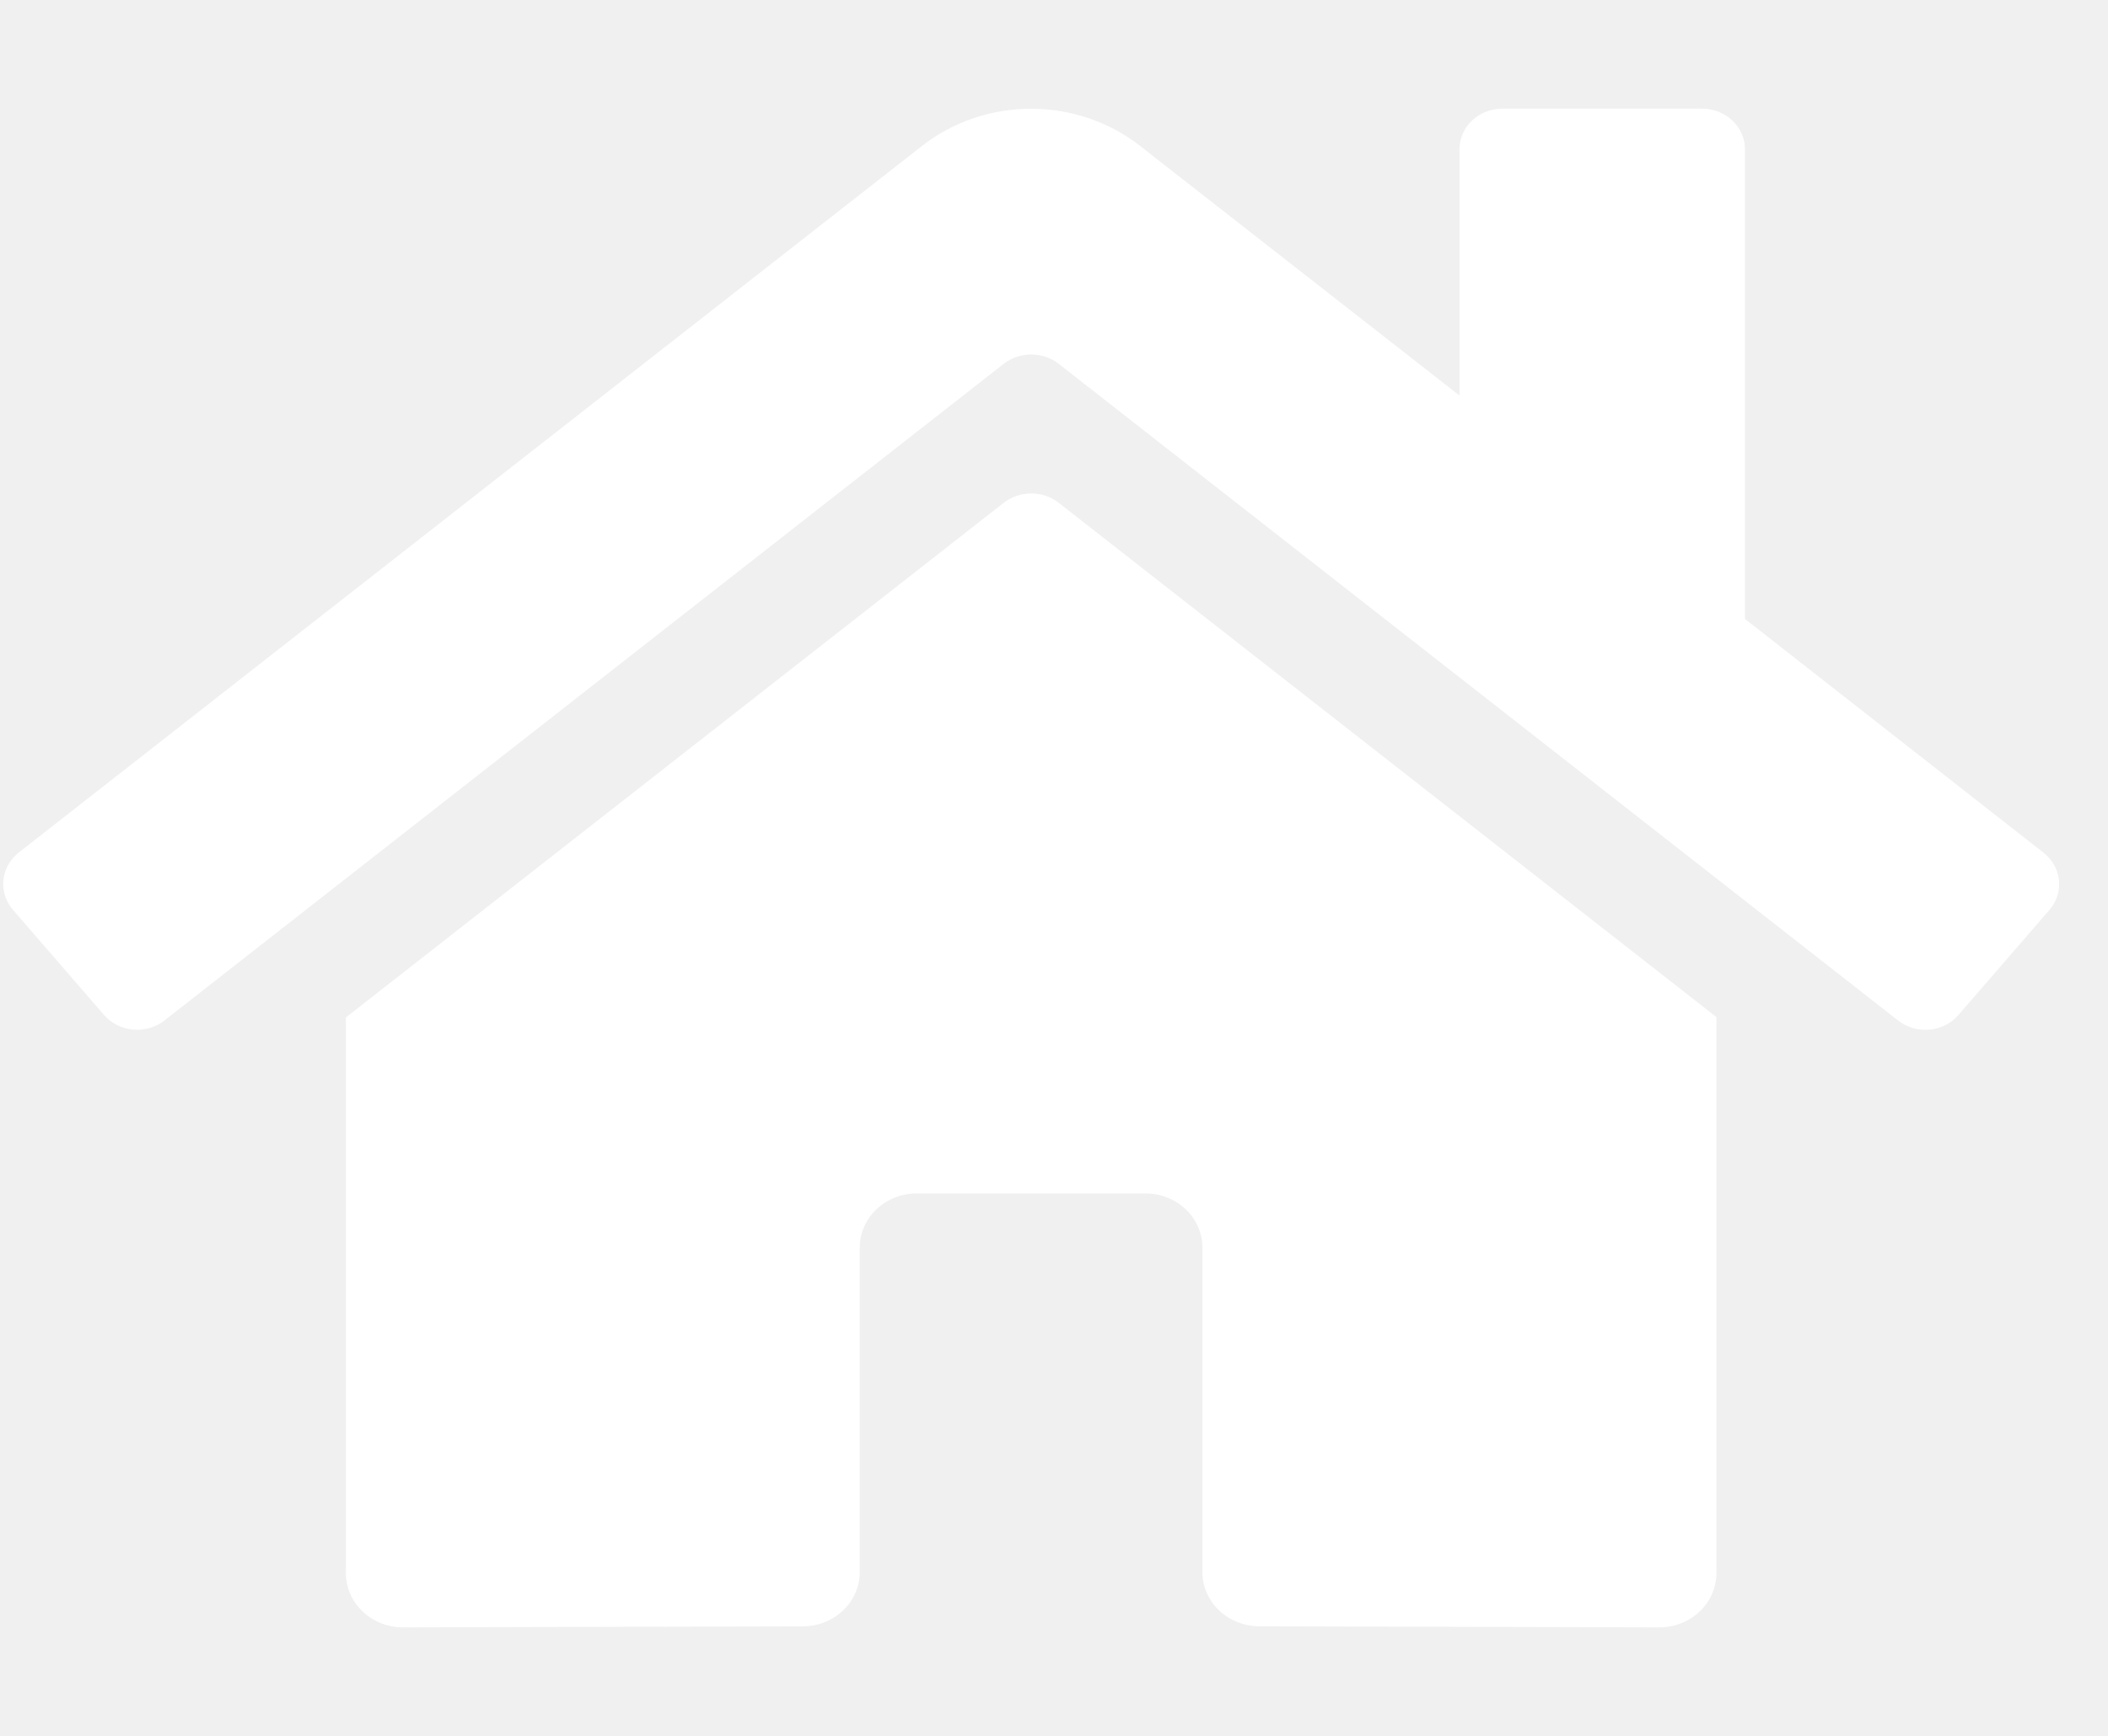
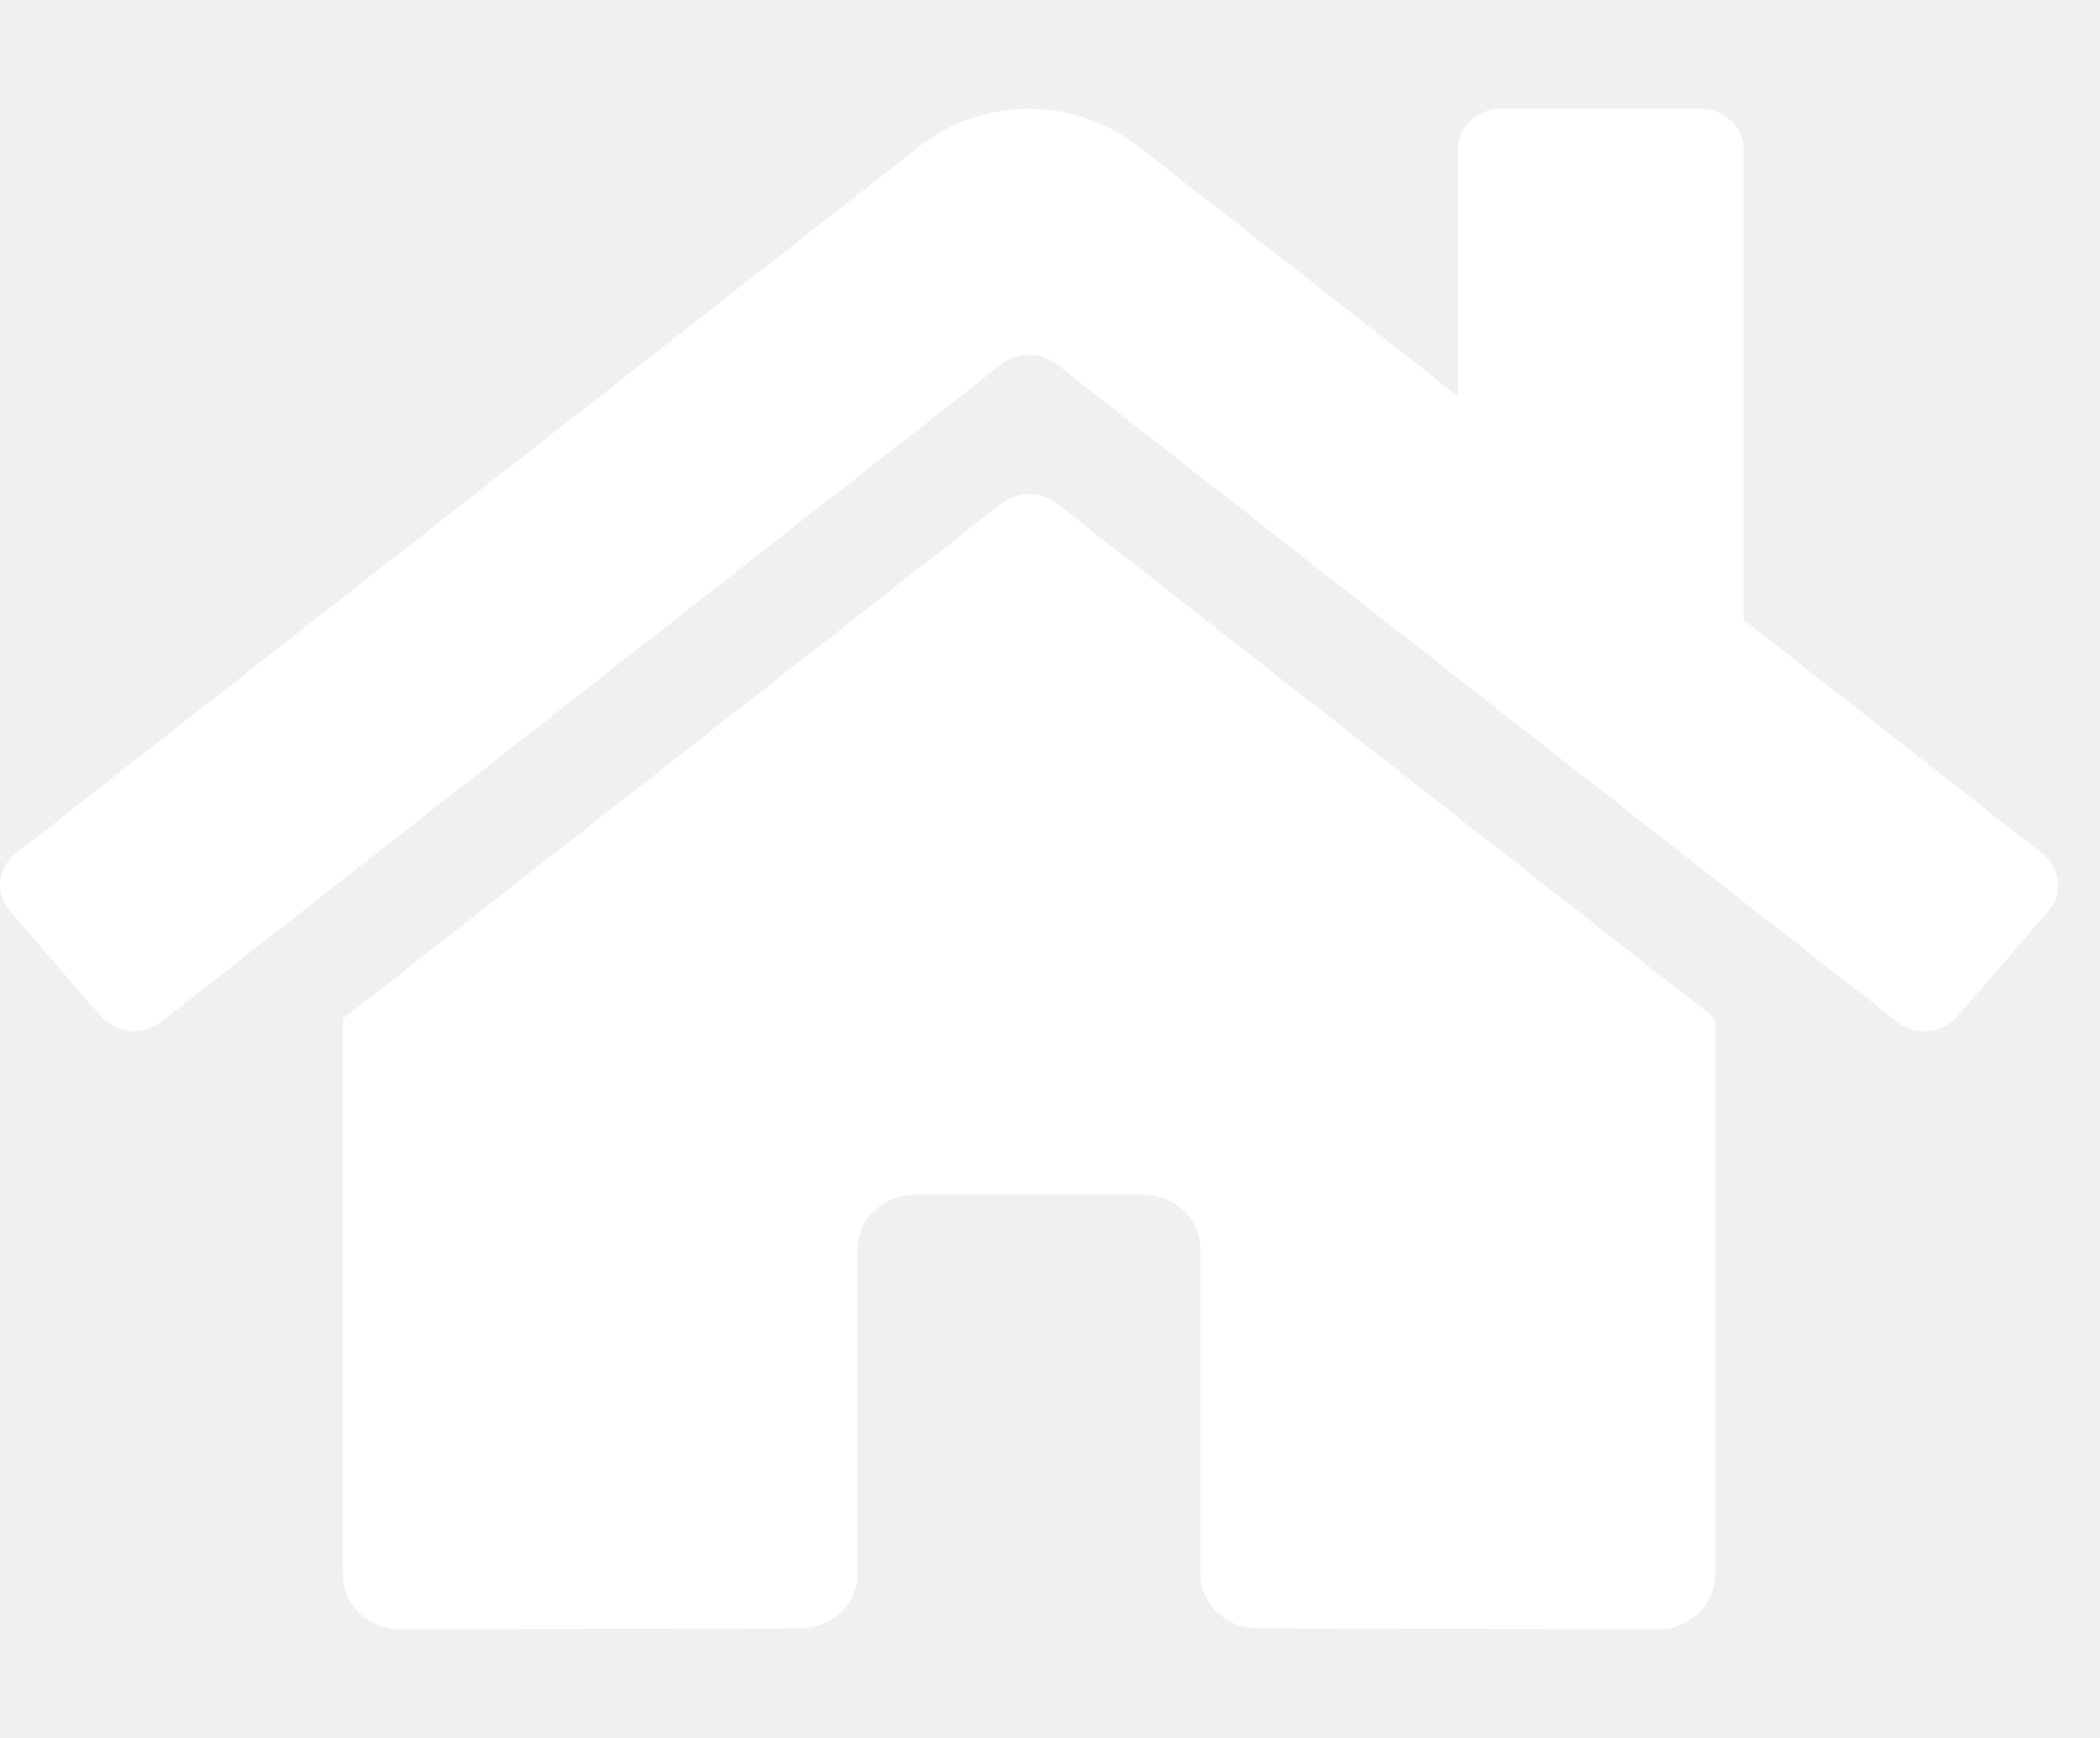
- <svg xmlns="http://www.w3.org/2000/svg" width="34" height="28" viewBox="0 0 34 28" fill="none">
-   <g clip-path="url(#clip0)">
-     <path d="M16.192 8.108L5.579 16.412V25.375C5.579 25.607 5.676 25.83 5.849 25.994C6.021 26.158 6.256 26.25 6.5 26.25L12.951 26.234C13.194 26.233 13.427 26.14 13.599 25.976C13.771 25.812 13.867 25.59 13.867 25.359V20.125C13.867 19.893 13.964 19.67 14.137 19.506C14.31 19.342 14.544 19.25 14.788 19.25H18.473C18.717 19.25 18.951 19.342 19.124 19.506C19.297 19.67 19.394 19.893 19.394 20.125V25.355C19.393 25.471 19.417 25.584 19.463 25.691C19.509 25.797 19.577 25.894 19.662 25.976C19.748 26.057 19.85 26.122 19.962 26.166C20.073 26.21 20.193 26.233 20.315 26.233L26.763 26.25C27.007 26.25 27.242 26.158 27.414 25.994C27.587 25.83 27.684 25.607 27.684 25.375V16.406L17.073 8.108C16.948 8.012 16.793 7.96 16.633 7.96C16.473 7.96 16.317 8.012 16.192 8.108ZM32.957 13.752L28.145 9.984V2.409C28.145 2.235 28.072 2.068 27.942 1.945C27.813 1.822 27.637 1.753 27.454 1.753H24.23C24.047 1.753 23.871 1.822 23.742 1.945C23.612 2.068 23.54 2.235 23.54 2.409V6.38L18.386 2.352C17.891 1.965 17.27 1.754 16.63 1.754C15.989 1.754 15.369 1.965 14.874 2.352L0.302 13.752C0.233 13.807 0.175 13.875 0.132 13.951C0.09 14.027 0.063 14.11 0.055 14.196C0.046 14.282 0.056 14.369 0.082 14.451C0.109 14.534 0.152 14.61 0.21 14.677L1.678 16.372C1.736 16.439 1.807 16.494 1.887 16.534C1.967 16.575 2.055 16.6 2.146 16.608C2.236 16.616 2.327 16.608 2.414 16.582C2.501 16.557 2.582 16.516 2.652 16.461L16.192 5.866C16.317 5.77 16.473 5.718 16.633 5.718C16.793 5.718 16.948 5.77 17.073 5.866L30.614 16.461C30.684 16.516 30.765 16.557 30.852 16.583C30.938 16.608 31.029 16.617 31.12 16.609C31.21 16.601 31.298 16.576 31.378 16.535C31.458 16.495 31.529 16.44 31.587 16.373L33.055 14.678C33.113 14.611 33.156 14.534 33.183 14.452C33.209 14.369 33.218 14.282 33.209 14.196C33.2 14.11 33.173 14.026 33.13 13.95C33.086 13.874 33.028 13.807 32.957 13.752Z" fill="white" />
+ <svg xmlns="http://www.w3.org/2000/svg" width="29" height="24" viewBox="0 0 29 24" fill="none">
+   <g clip-path="url(#clip0_8_2165)">
+     <path d="M13.834 6.95L4.737 14.068V21.75C4.737 21.949 4.82 22.14 4.968 22.28C5.116 22.421 5.317 22.5 5.526 22.5L11.056 22.486C11.264 22.485 11.464 22.406 11.611 22.265C11.758 22.125 11.841 21.935 11.841 21.736V17.25C11.841 17.051 11.924 16.86 12.072 16.72C12.22 16.579 12.421 16.5 12.63 16.5H15.788C15.998 16.5 16.198 16.579 16.347 16.72C16.495 16.86 16.578 17.051 16.578 17.25V21.733C16.578 21.832 16.598 21.93 16.637 22.021C16.677 22.112 16.735 22.195 16.808 22.265C16.881 22.335 16.969 22.39 17.065 22.428C17.161 22.466 17.263 22.485 17.367 22.485L22.895 22.5C23.104 22.5 23.305 22.421 23.453 22.28C23.601 22.14 23.684 21.949 23.684 21.75V14.062L14.589 6.95C14.482 6.868 14.349 6.823 14.211 6.823C14.074 6.823 13.941 6.868 13.834 6.95ZM28.204 11.788L24.079 8.557V2.065C24.079 1.916 24.016 1.773 23.905 1.667C23.794 1.562 23.644 1.502 23.487 1.502H20.724C20.567 1.502 20.416 1.562 20.305 1.667C20.194 1.773 20.131 1.916 20.131 2.065V5.468L15.714 2.016C15.29 1.684 14.758 1.503 14.209 1.503C13.66 1.503 13.128 1.684 12.704 2.016L0.214 11.788C0.154 11.835 0.104 11.893 0.068 11.958C0.032 12.023 0.009 12.095 0.002 12.168C-0.006 12.242 0.002 12.316 0.025 12.387C0.048 12.457 0.085 12.523 0.135 12.58L1.393 14.033C1.443 14.09 1.504 14.137 1.572 14.172C1.641 14.207 1.716 14.229 1.794 14.236C1.871 14.243 1.95 14.235 2.024 14.213C2.098 14.192 2.168 14.156 2.228 14.109L13.834 5.028C13.941 4.946 14.074 4.901 14.211 4.901C14.349 4.901 14.482 4.946 14.589 5.028L26.196 14.109C26.256 14.156 26.325 14.192 26.399 14.214C26.473 14.235 26.552 14.243 26.629 14.236C26.706 14.229 26.782 14.208 26.85 14.173C26.919 14.138 26.98 14.091 27.029 14.034L28.288 12.581C28.337 12.524 28.374 12.458 28.397 12.387C28.42 12.316 28.427 12.242 28.419 12.168C28.412 12.094 28.389 12.023 28.352 11.957C28.315 11.892 28.264 11.834 28.204 11.788Z" fill="white" />
  </g>
  <defs>
-     <clipPath id="clip0">
-       <rect width="33.158" height="28" fill="white" transform="translate(0.0527344)" />
+     <clipPath id="clip0_8_2165">
+       <rect width="28.421" height="24" fill="white" />
    </clipPath>
  </defs>
</svg>
